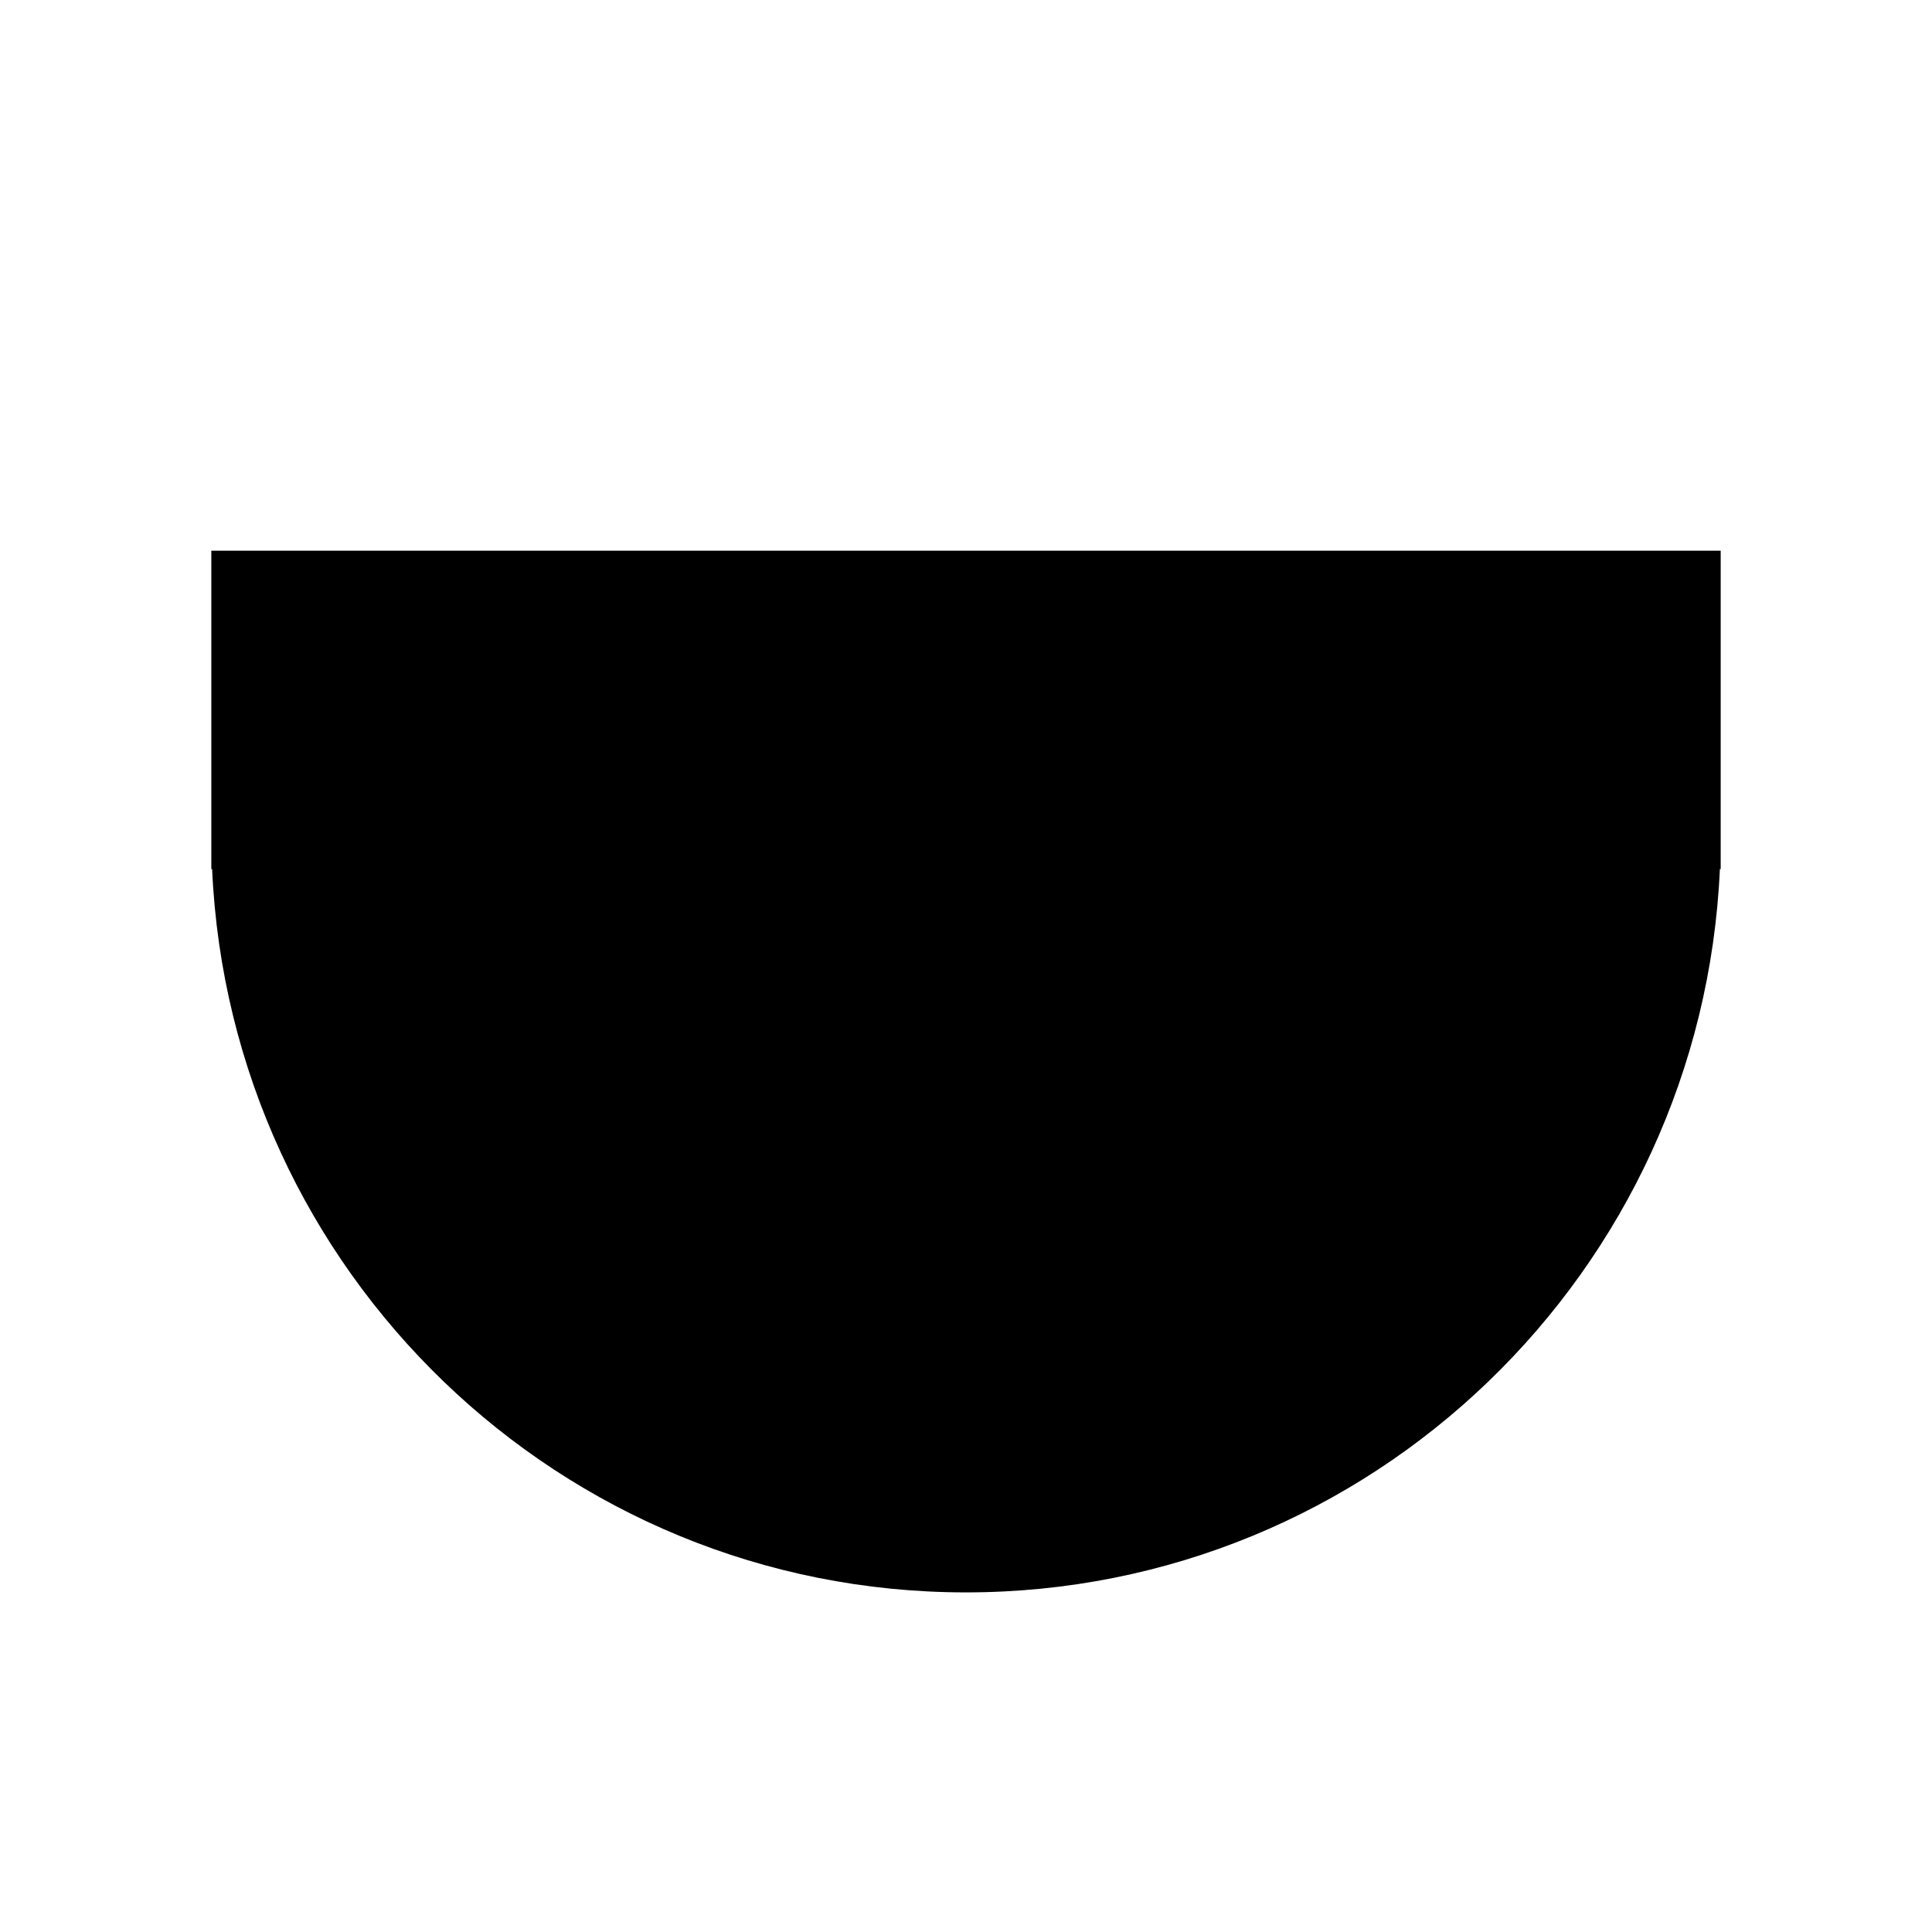
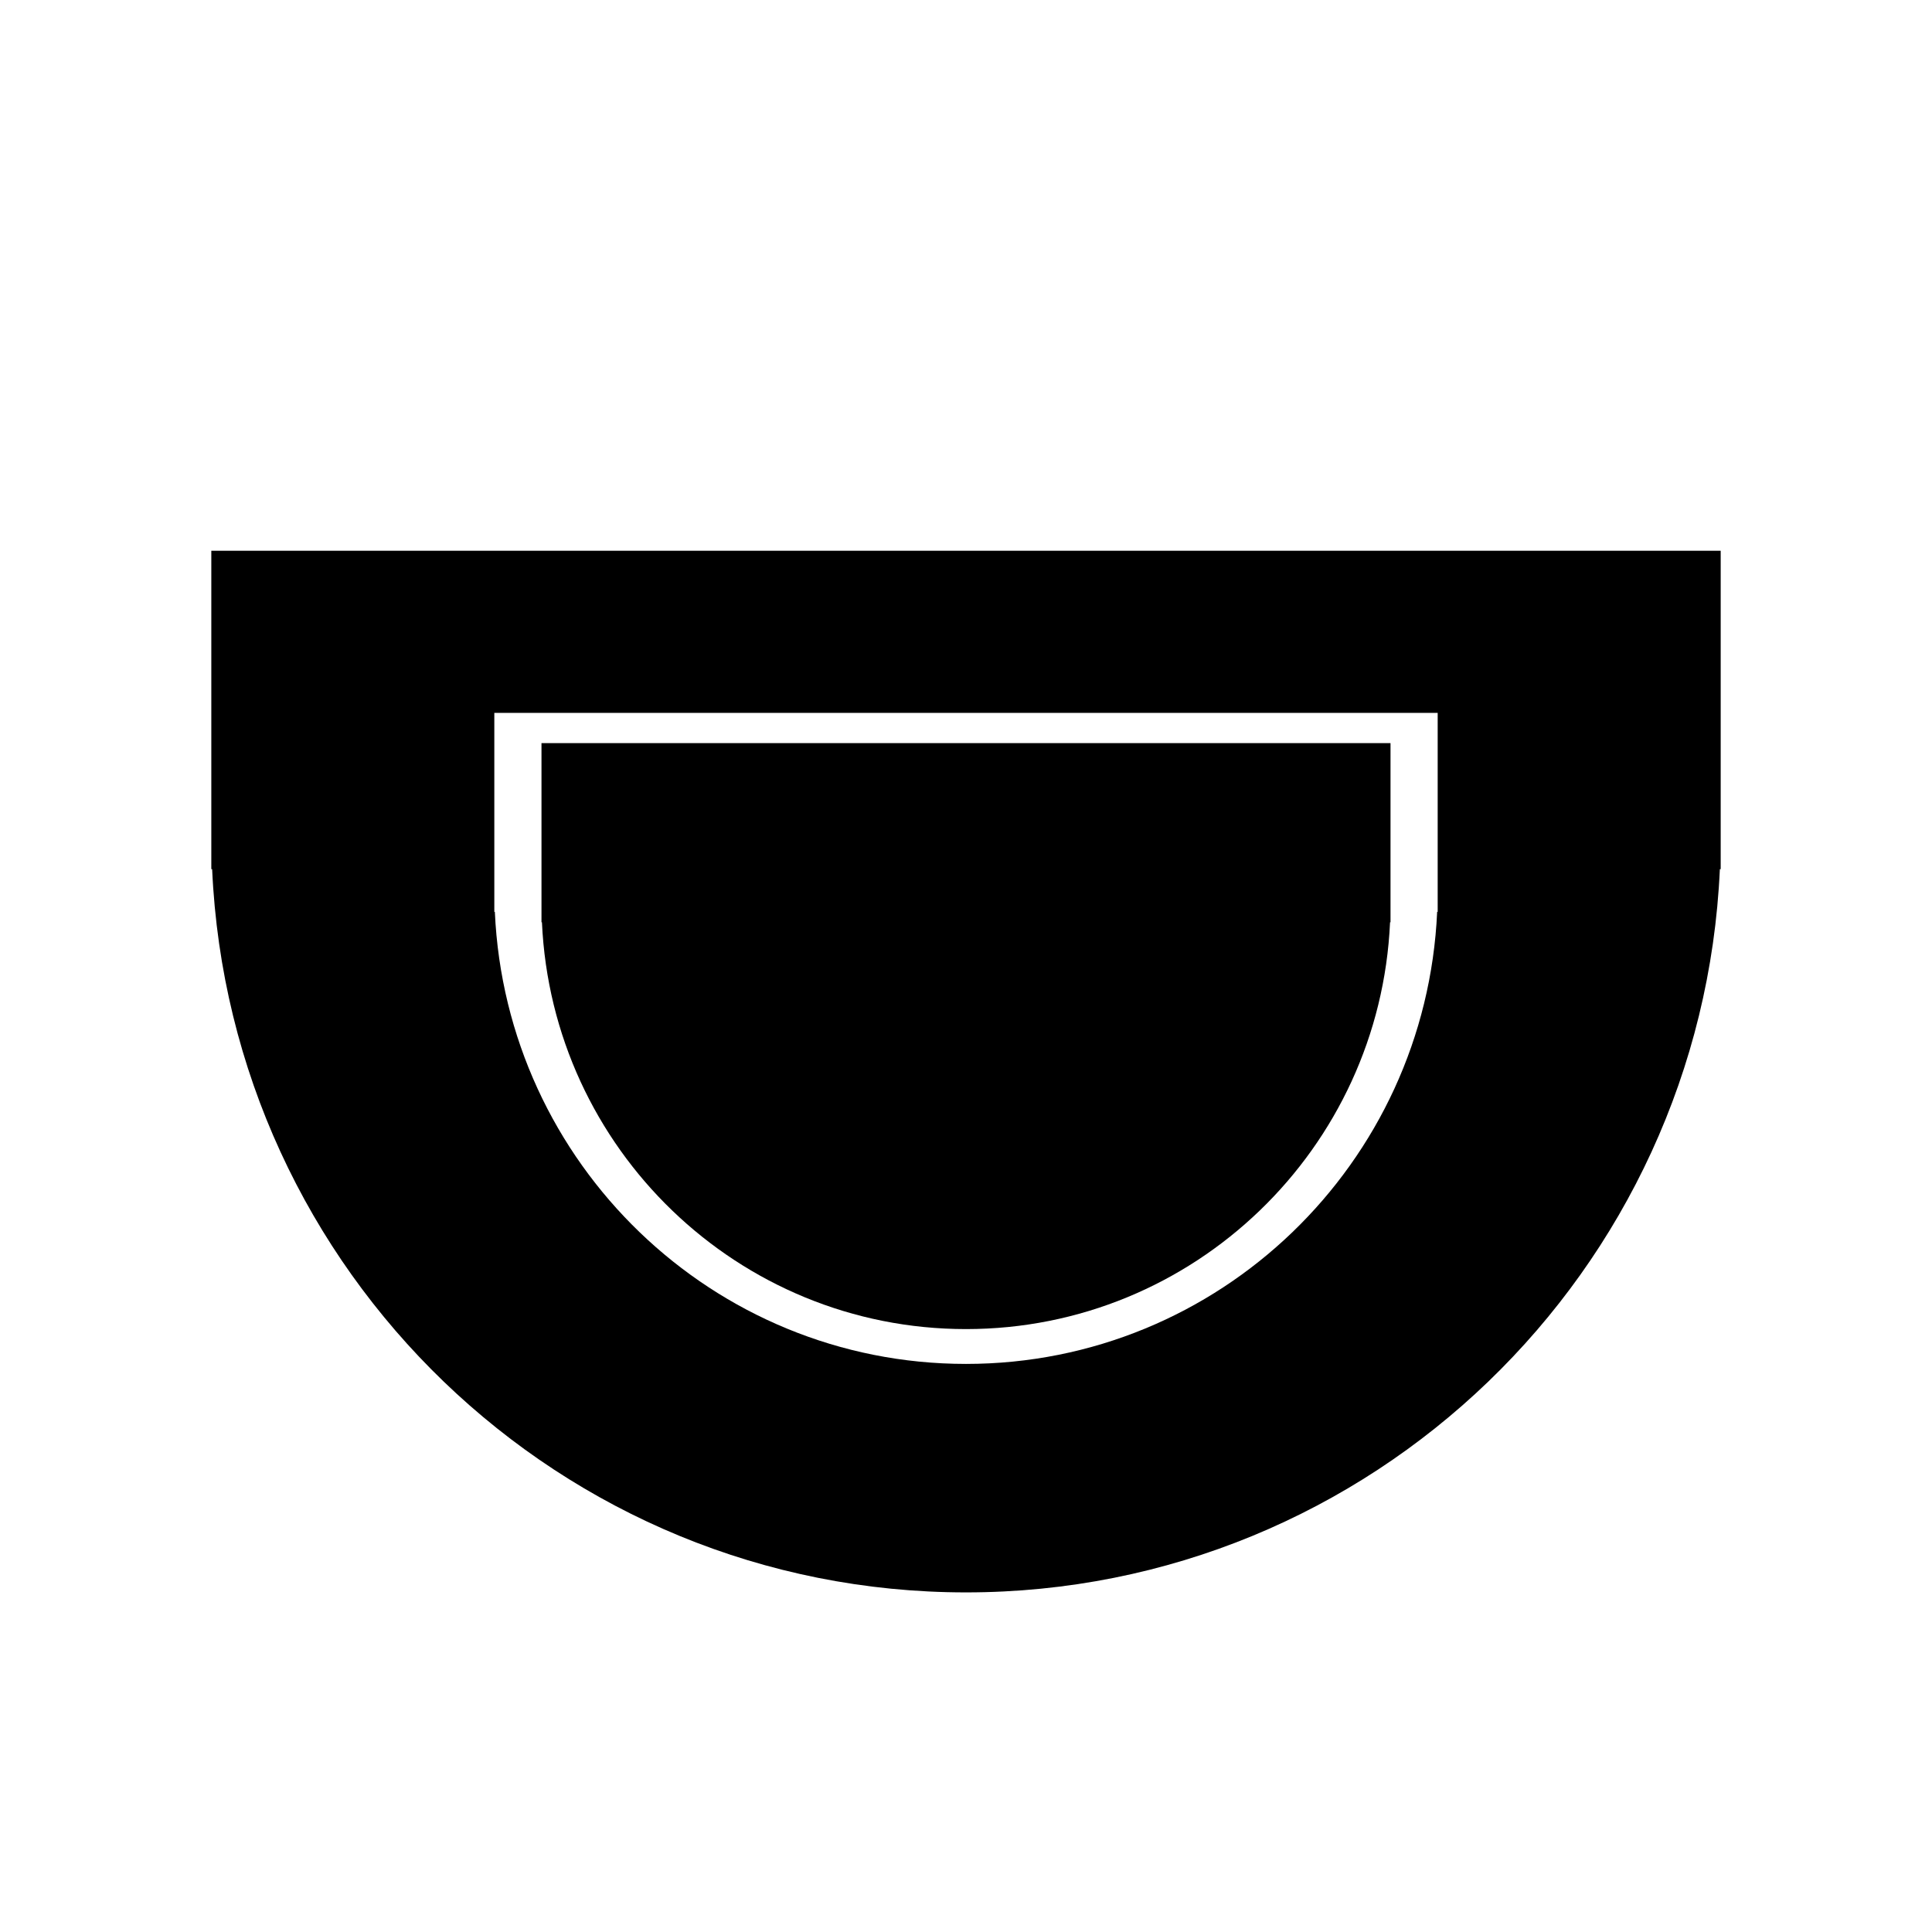
<svg xmlns="http://www.w3.org/2000/svg" width="1024" height="1024" id="svg2" version="1.1">
  <defs id="defs4" />
  <g id="layer1" transform="translate(0,-28.36218)">
-     <path style="fill:#000000;fill-opacity:1;stroke:none" d="m 112,320.255 0,150.464 0,18.286 0.429,0 C 121.945,702.337 297.187,872.362 512,872.362 c 214.813,0 390.055,-170.025 399.571,-383.357 l 0.429,0 0,-18.286 0,-150.464 -800,0 z" id="rect2985" />
+     <path style="fill:#000000;fill-opacity:1;stroke:none" d="M 112 291.906 L 112 442.344 L 112 460.656 L 112.438 460.656 C 121.954 673.988 297.187 844 512 844 C 726.813 844 902.046 673.988 911.562 460.656 L 912 460.656 L 912 442.344 L 912 291.906 L 112 291.906 z M 262 377.844 L 762 377.844 L 762 471.875 L 762 483.312 L 761.719 483.312 C 755.771 616.645 646.258 722.906 512 722.906 C 377.742 722.906 268.229 616.645 262.281 483.312 L 262 483.312 L 262 471.875 L 262 377.844 z " transform="translate(0,28.36218)" id="rect2985" />
+     <path style="fill:#000000;fill-opacity:1;stroke:none" d="m 287,422.244 0,84.636 0,10.286 0.241,0 C 292.594,637.166 391.168,732.805 512,732.805 c 120.832,0 219.406,-95.639 224.759,-215.638 l 0.241,0 0,-10.286 0,-84.636 -450,0 z" id="rect2985-2-9" />
  </g>
</svg>
